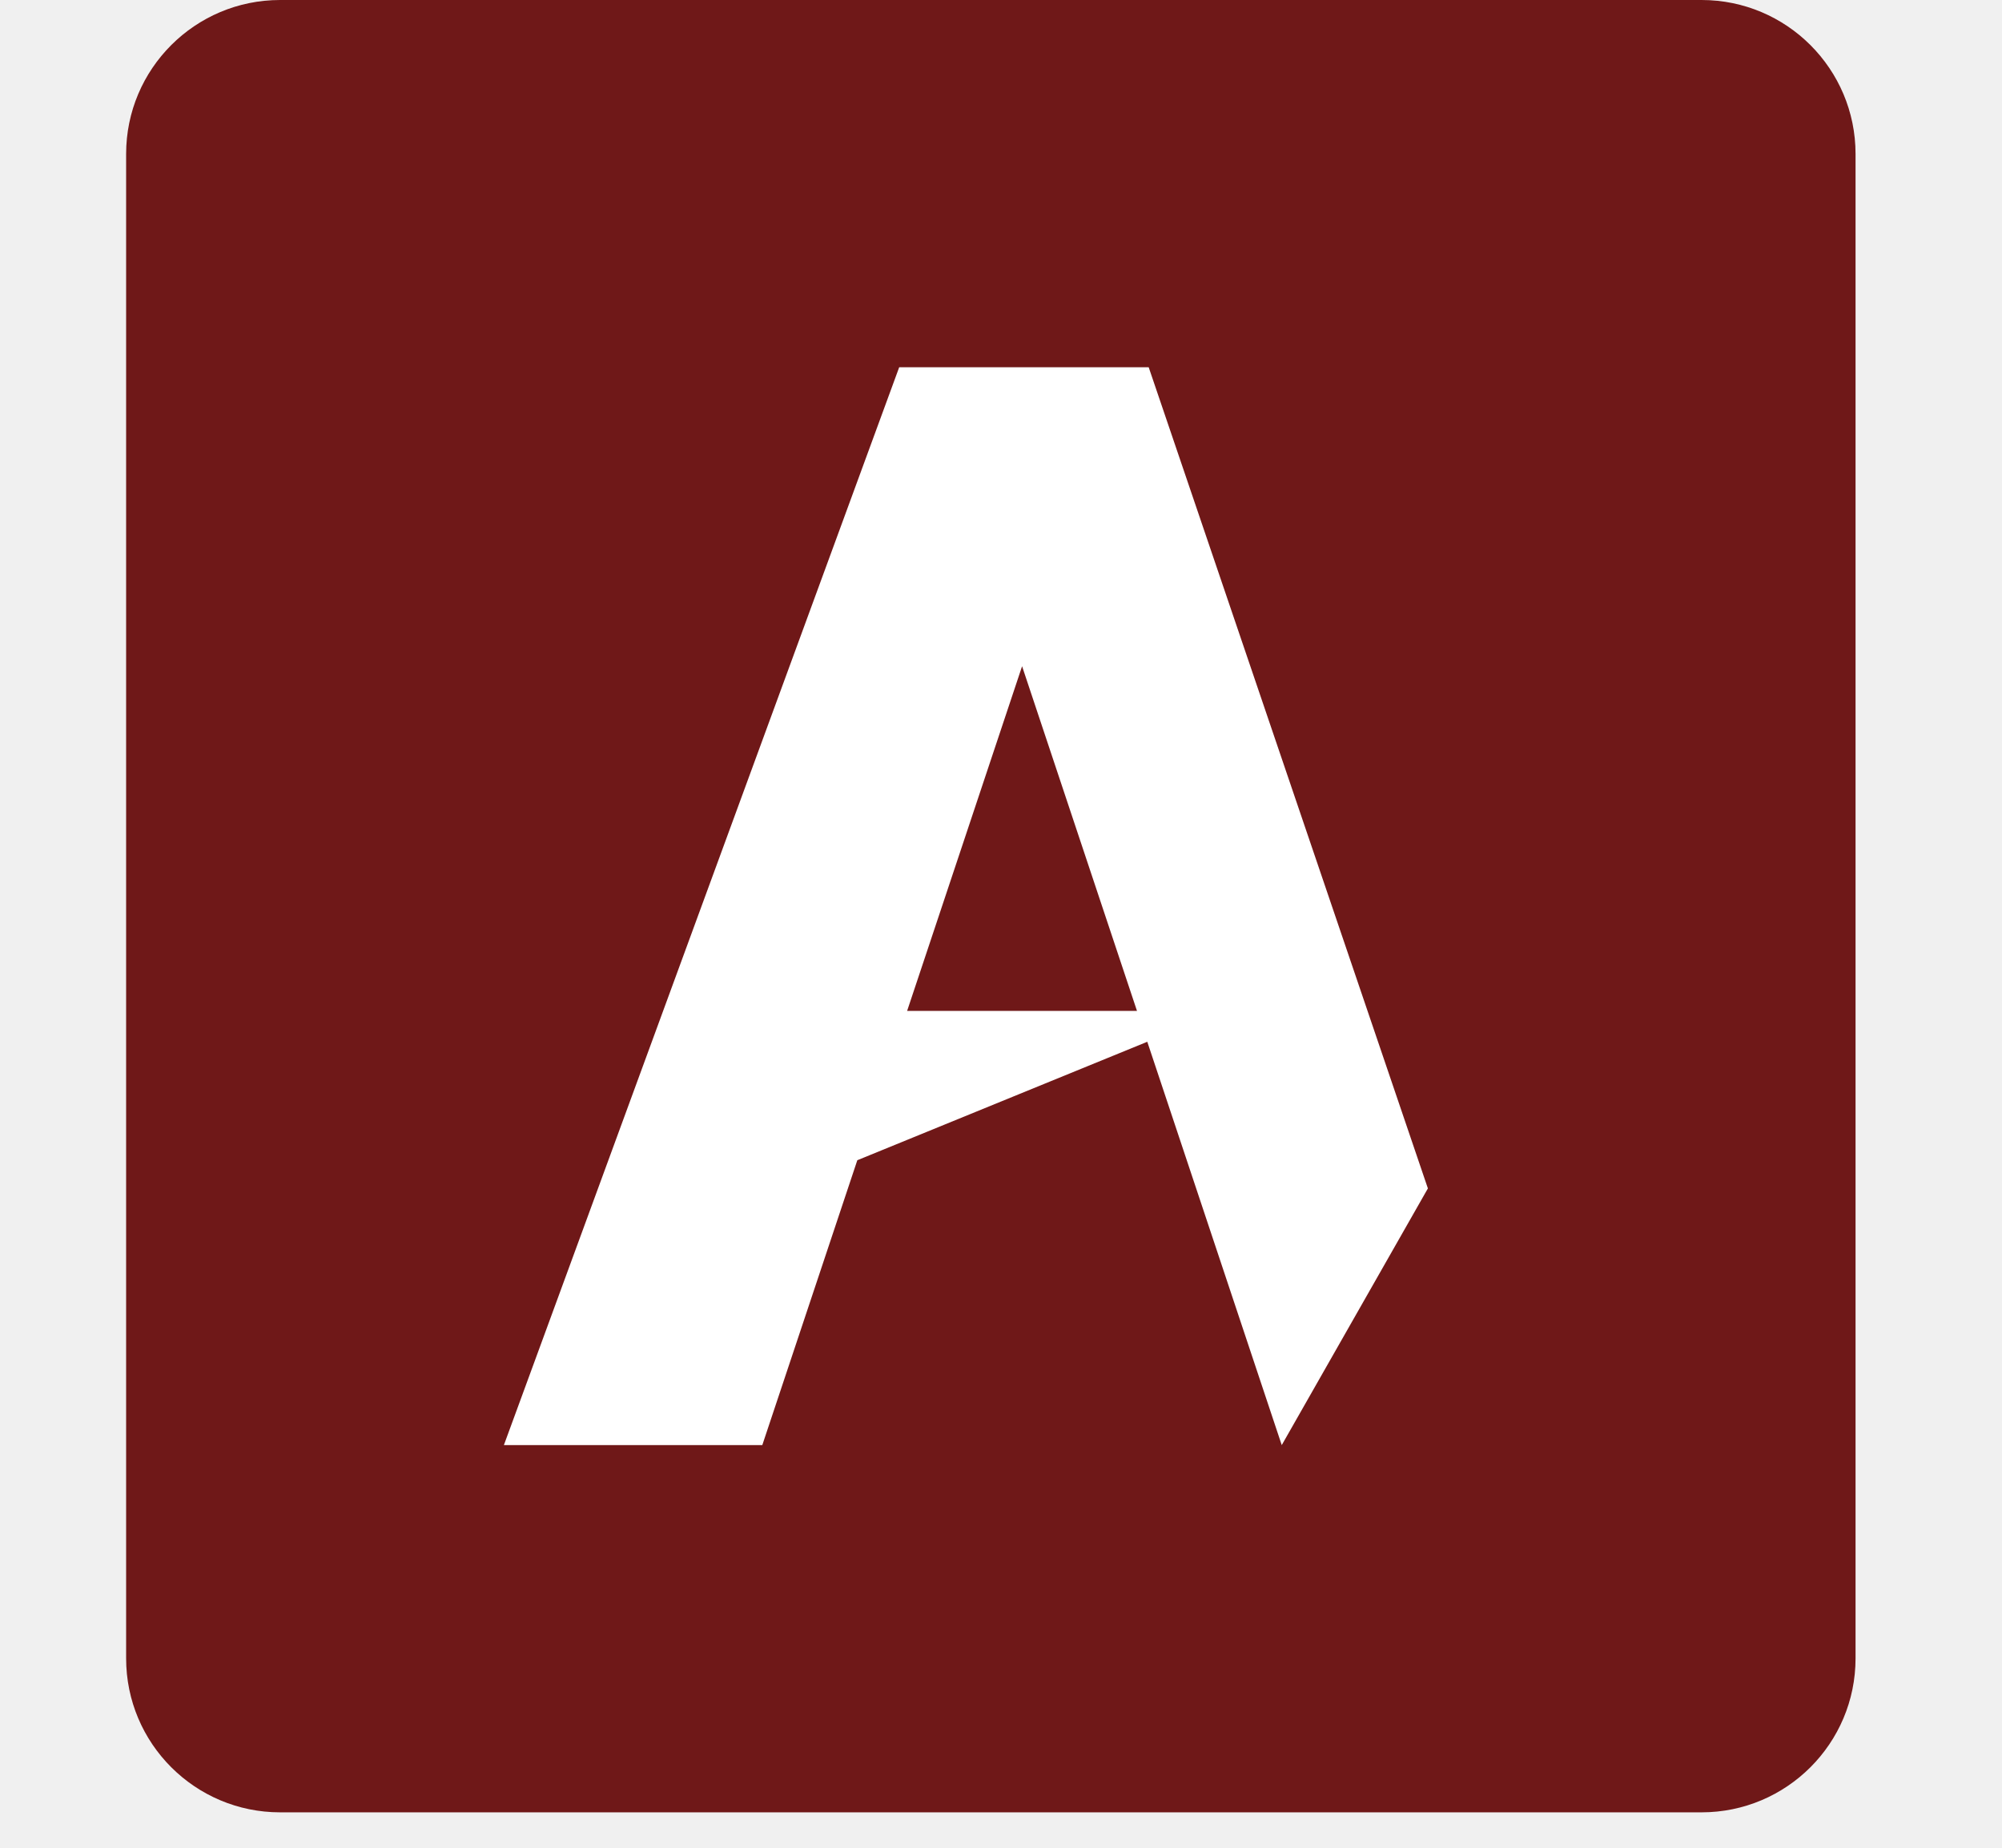
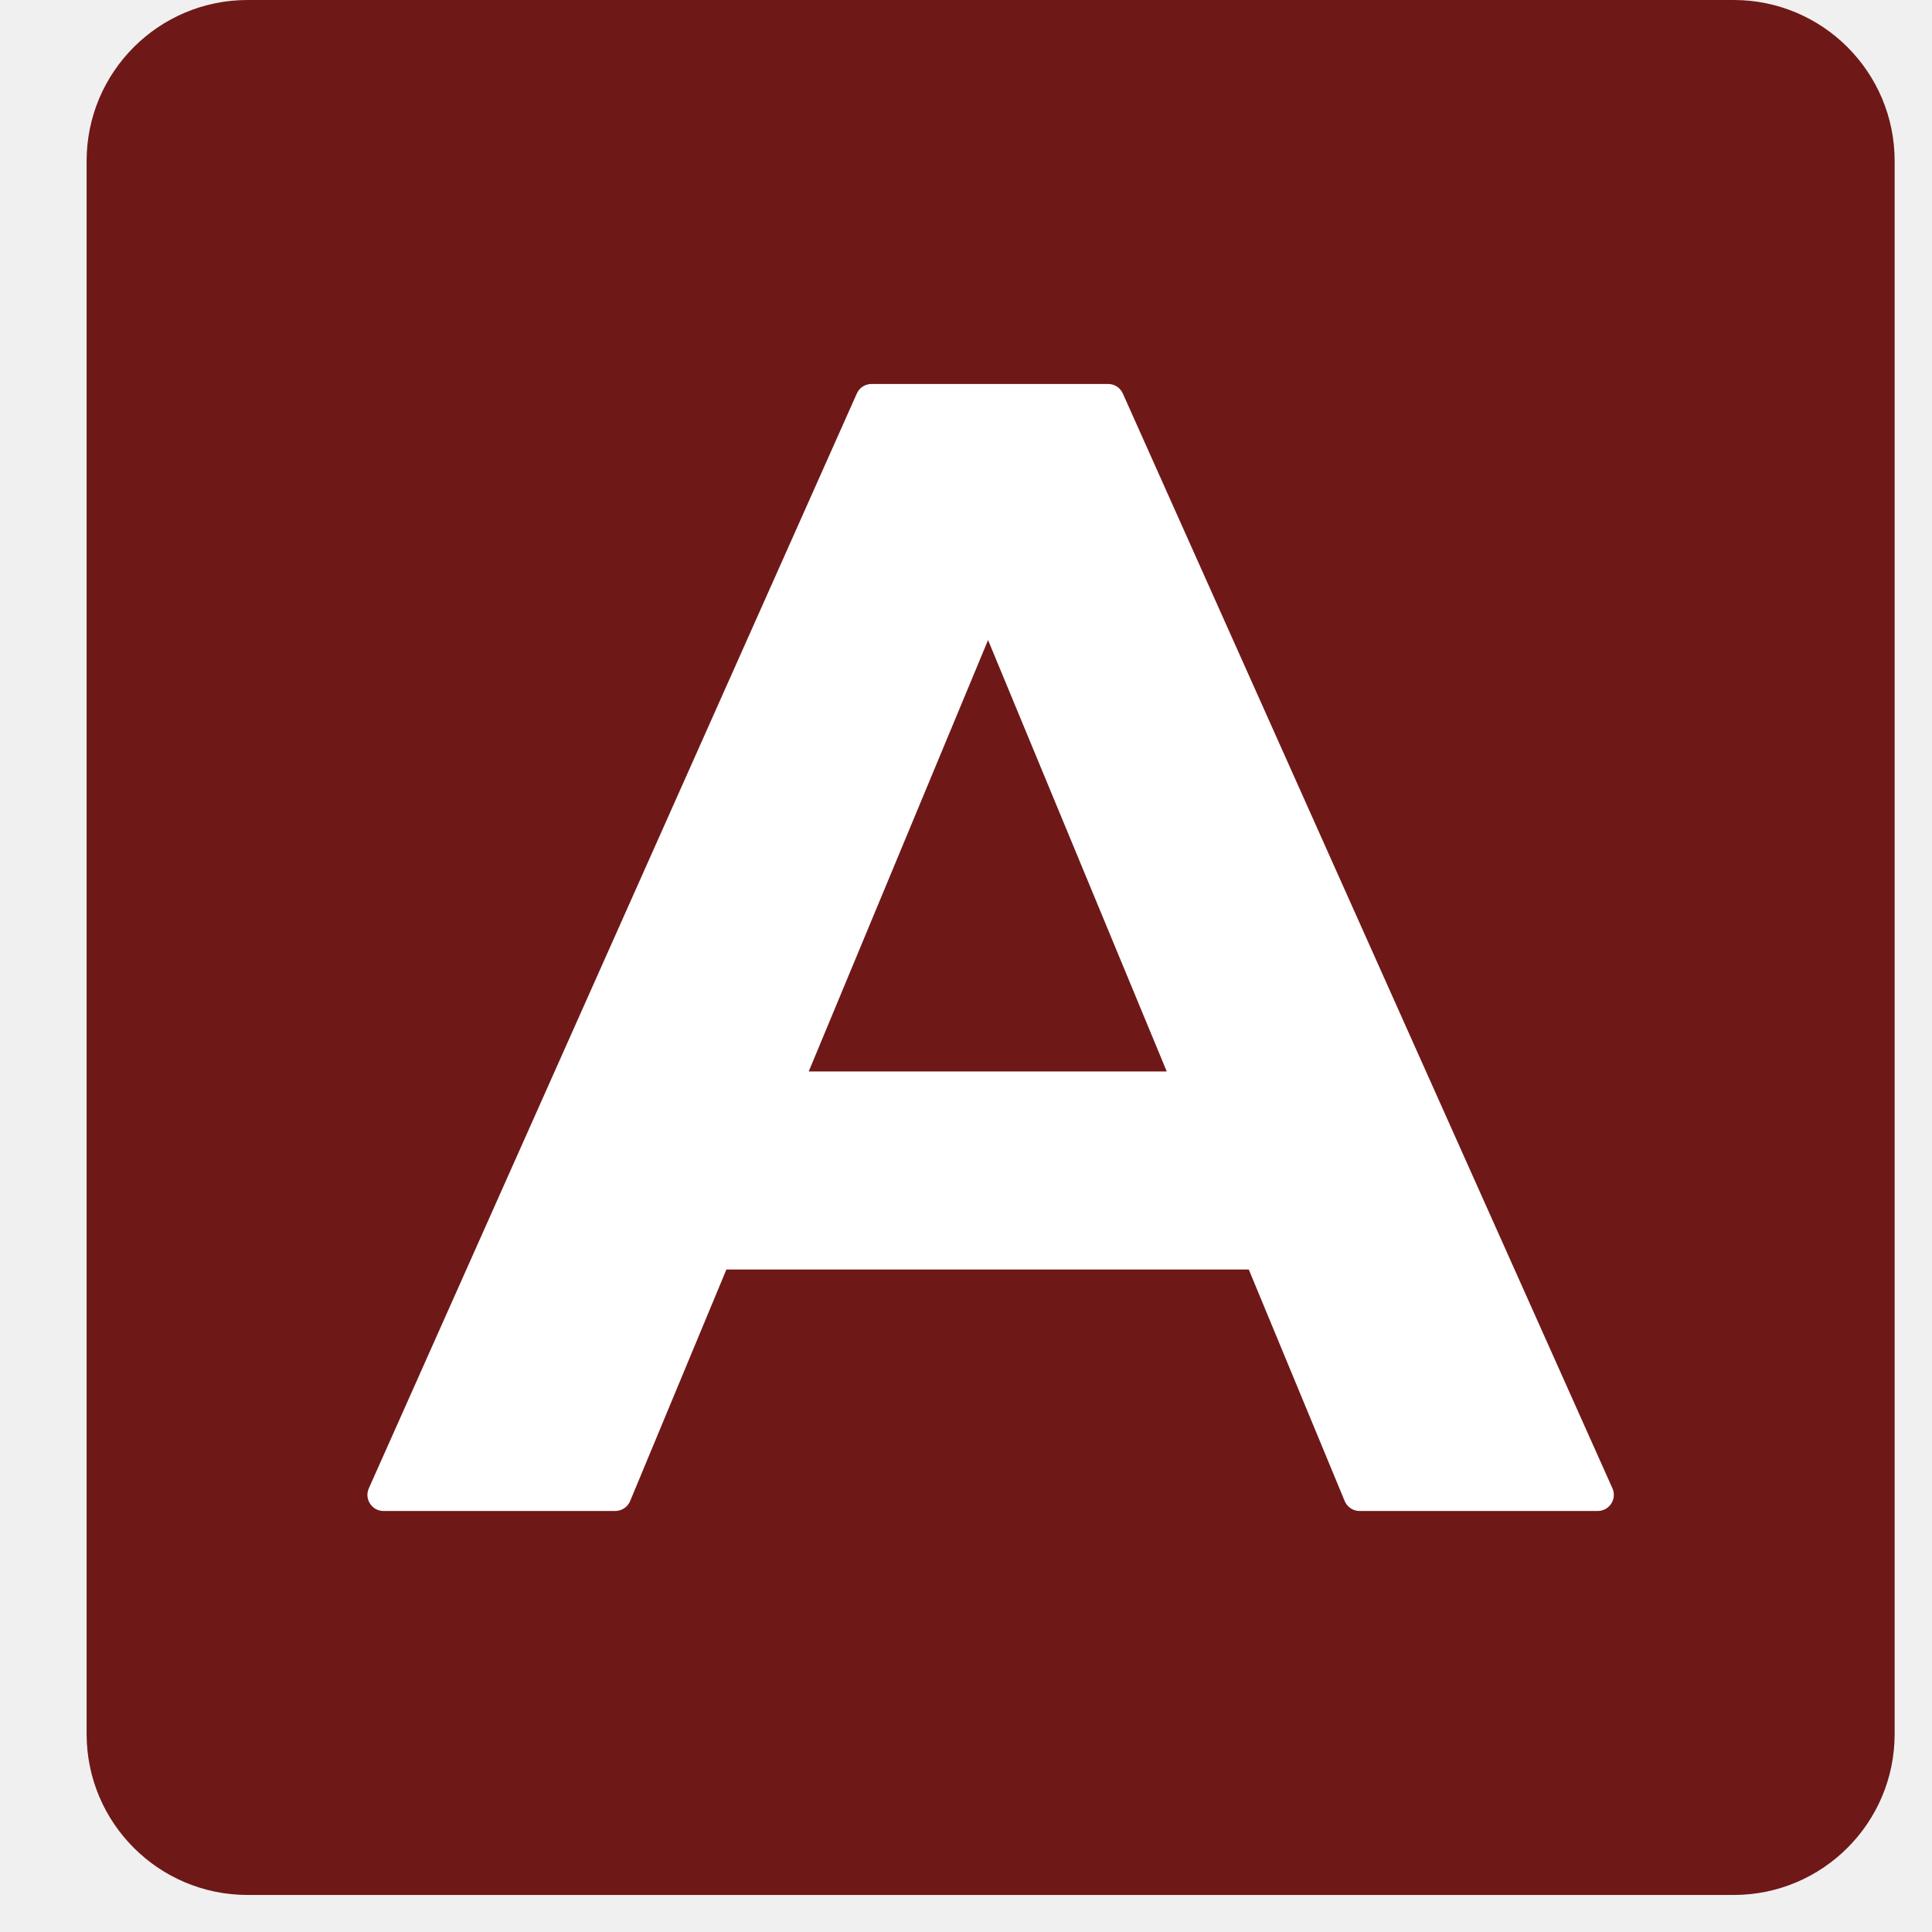
- <svg xmlns="http://www.w3.org/2000/svg" width="13" height="12" viewBox="0 0 13 12" fill="none">
-   <rect x="0.819" width="11.23" height="11.77" rx="1" fill="#610000" fill-opacity="0.9" />
-   <path d="M3.272 9.385L5.839 2.385H7.459L9.272 7.718L8.323 9.385L6.313 3.355H6.961L4.95 9.385H3.272ZM4.676 8.025L5.1 6.565H7.941L5.119 7.718L4.676 8.025Z" fill="white" />
+ <svg xmlns="http://www.w3.org/2000/svg" width="12" height="12" viewBox="0 0 12 12" fill="none">
+   <rect x="0.538" width="11.23" height="11.77" rx="1" fill="#610000" fill-opacity="0.9" />
+   <path d="M2.382 9.385C2.31 9.385 2.261 9.31 2.291 9.244L5.322 2.444C5.338 2.408 5.373 2.385 5.413 2.385H6.883C6.923 2.385 6.958 2.408 6.974 2.444L10.015 9.244C10.045 9.31 9.996 9.385 9.924 9.385H8.445C8.404 9.385 8.368 9.361 8.352 9.323L5.875 3.343C5.848 3.277 5.896 3.205 5.968 3.205H6.308C6.379 3.205 6.428 3.278 6.4 3.343L3.914 9.323C3.898 9.361 3.862 9.385 3.821 9.385H2.382ZM3.929 7.885C3.86 7.885 3.812 7.817 3.835 7.752L4.195 6.722C4.209 6.682 4.247 6.655 4.289 6.655H7.748C7.79 6.655 7.828 6.682 7.842 6.721L8.21 7.751C8.234 7.816 8.185 7.885 8.116 7.885H3.929Z" fill="white" />
</svg>
